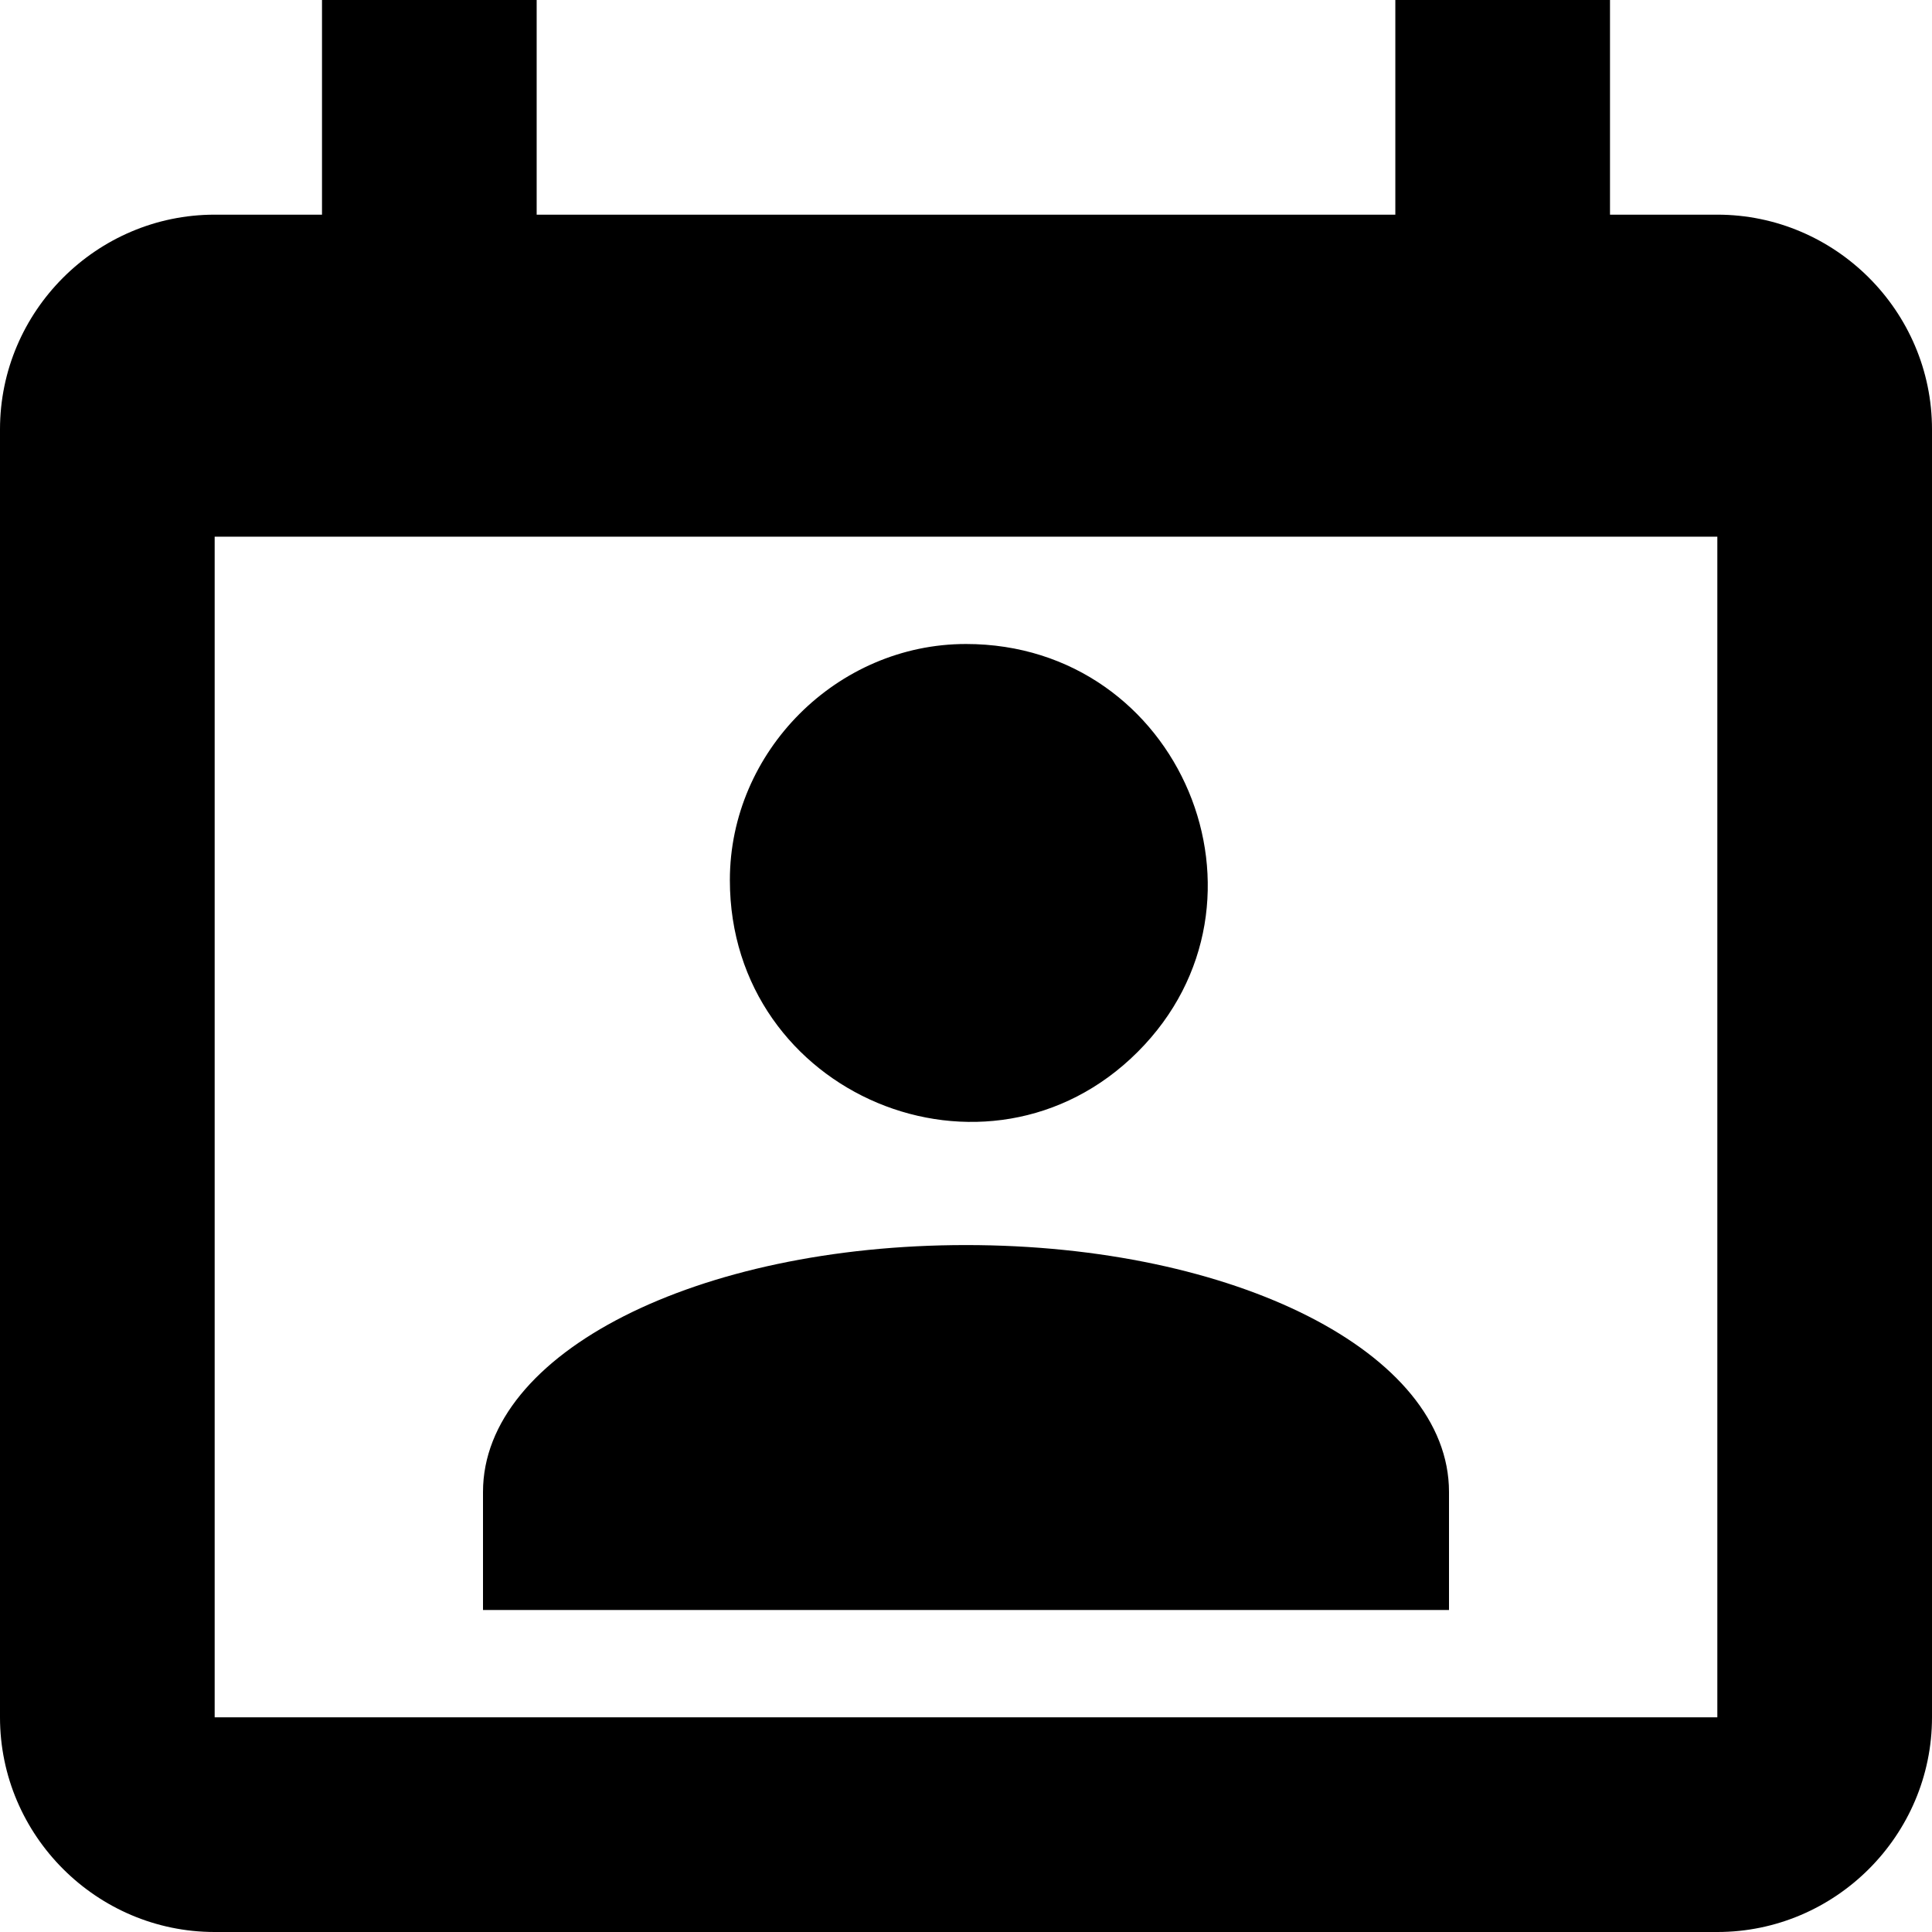
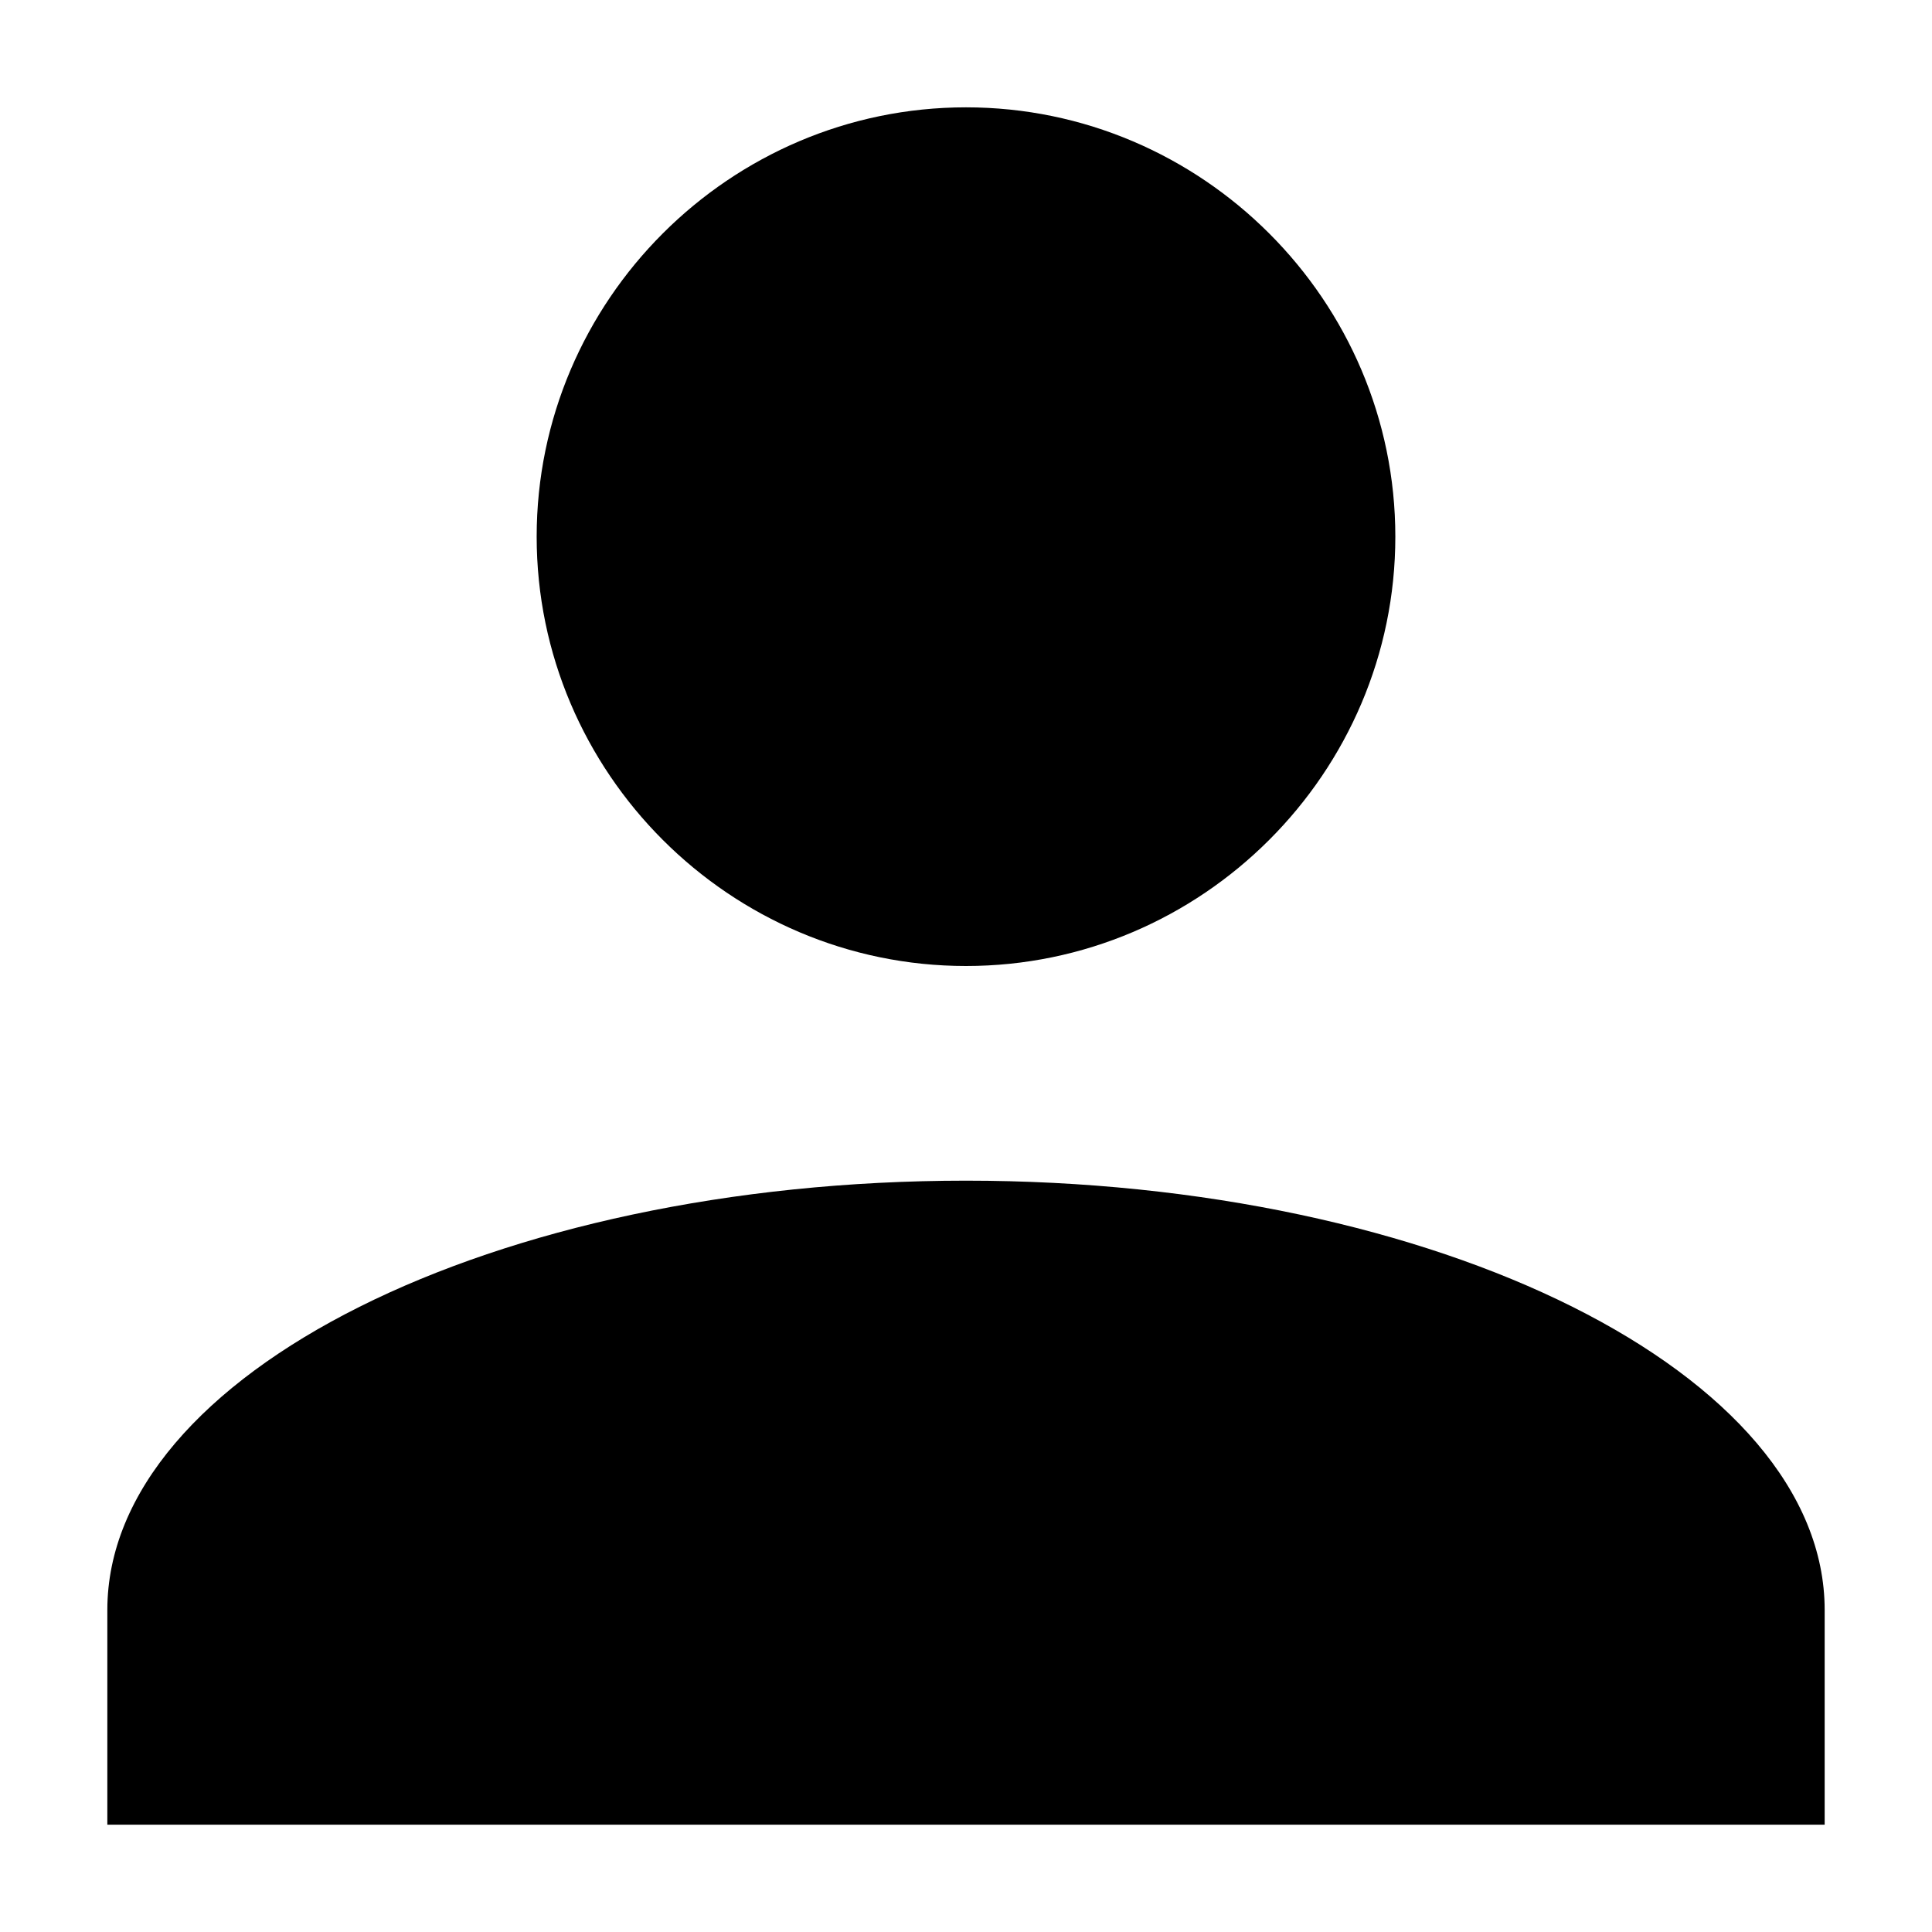
- <svg xmlns="http://www.w3.org/2000/svg" version="1.1" id="_x30_" x="0px" y="0px" viewBox="0 0 18 18" style="enable-background:new 0 0 18 18;" xml:space="preserve">
-   <style type="text/css">
- 	.st0{fill-rule:evenodd;clip-rule:evenodd;}
- </style>
-   <path id="_x32_" d="M9,6c2,0,3,2.4,1.6,3.8c-1.4,1.4-3.8,0.4-3.8-1.6C6.8,7,7.8,6,9,6 M13.5,15h-9v-1.1c0-1.3,2-2.3,4.5-2.3 s4.5,1,4.5,2.3 M16,16H2V5h14 M13,0v2H5V0H3v2H2C0.9,2,0,2.9,0,4v12c0,1.1,0.9,2,2,2h14c1.1,0,2-0.9,2-2V4c0-1.1-0.9-2-2-2h-1V0H13z " />
+ <svg xmlns="http://www.w3.org/2000/svg" version="1.1" id="_x31_" x="0px" y="0px" viewBox="0 0 18 18" style="enable-background:new 0 0 18 18;" xml:space="preserve">
+   <path id="_x32_" d="M9,1c2.2,0,4,1.8,4,4s-1.8,4-4,4S5,7.2,5,5S6.8,1,9,1 M9,11c4.4,0,8,1.8,8,4v2H1v-2C1,12.8,4.6,11,9,11z" />
</svg>
